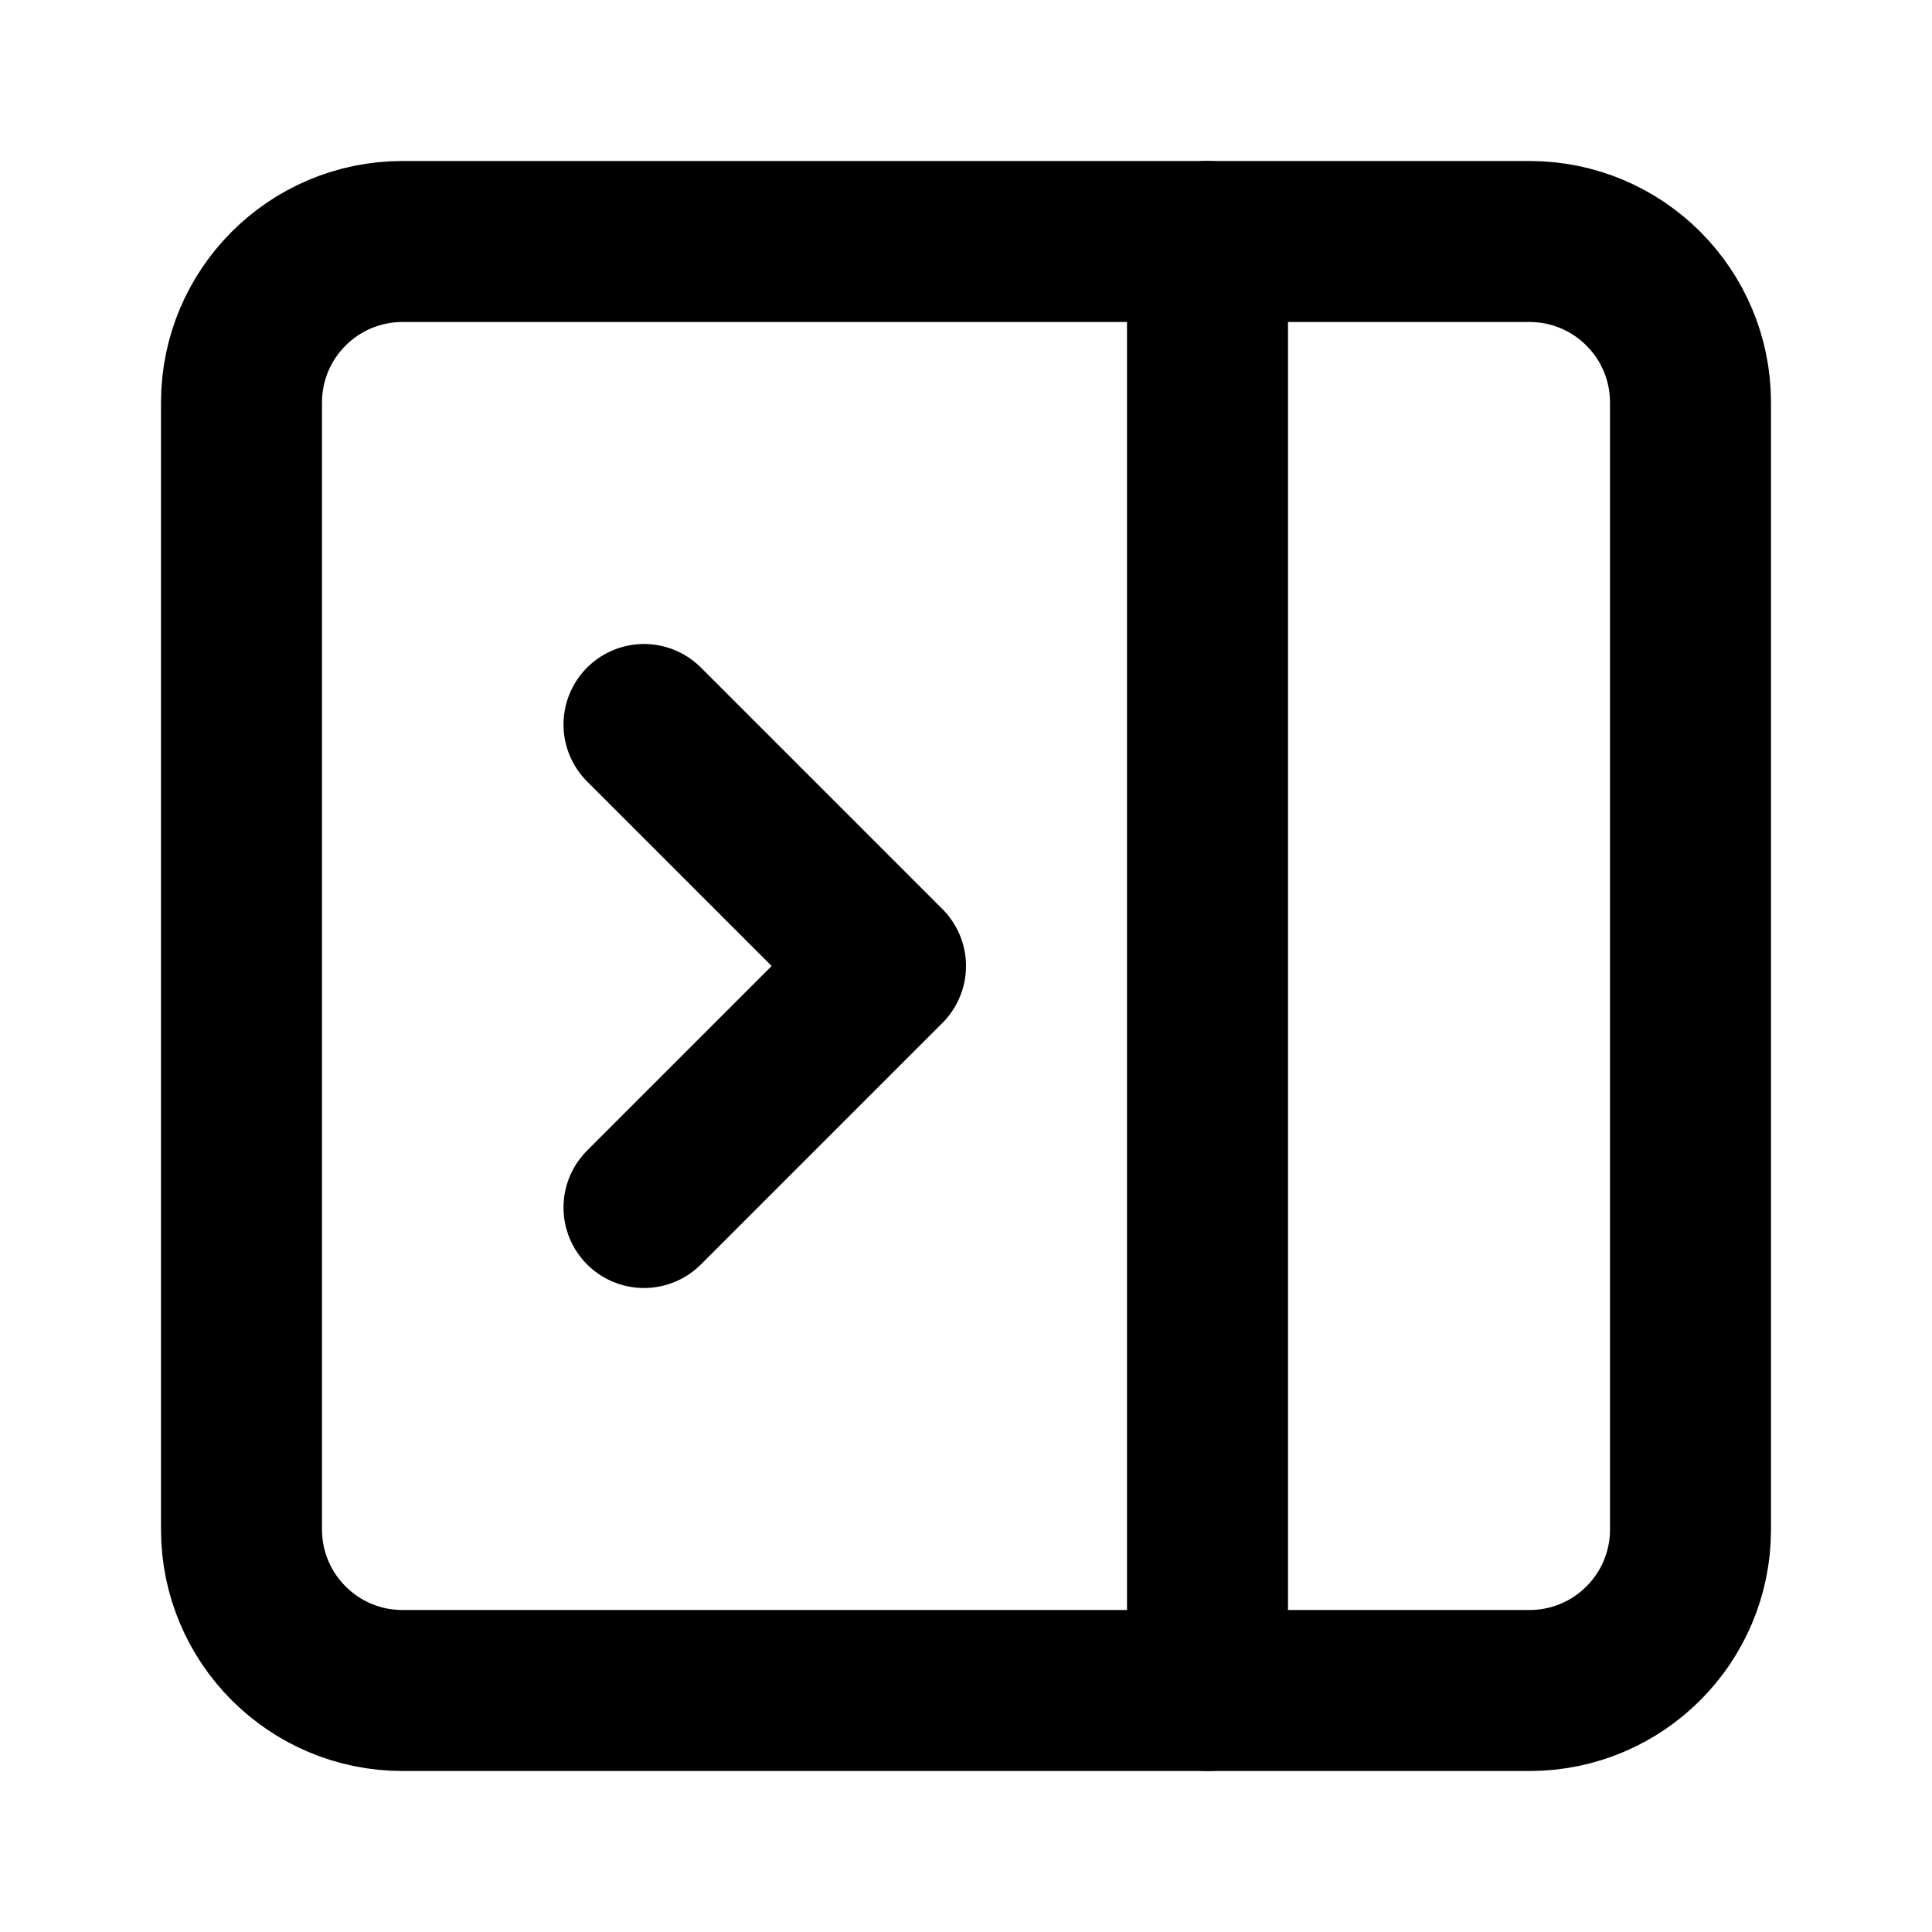
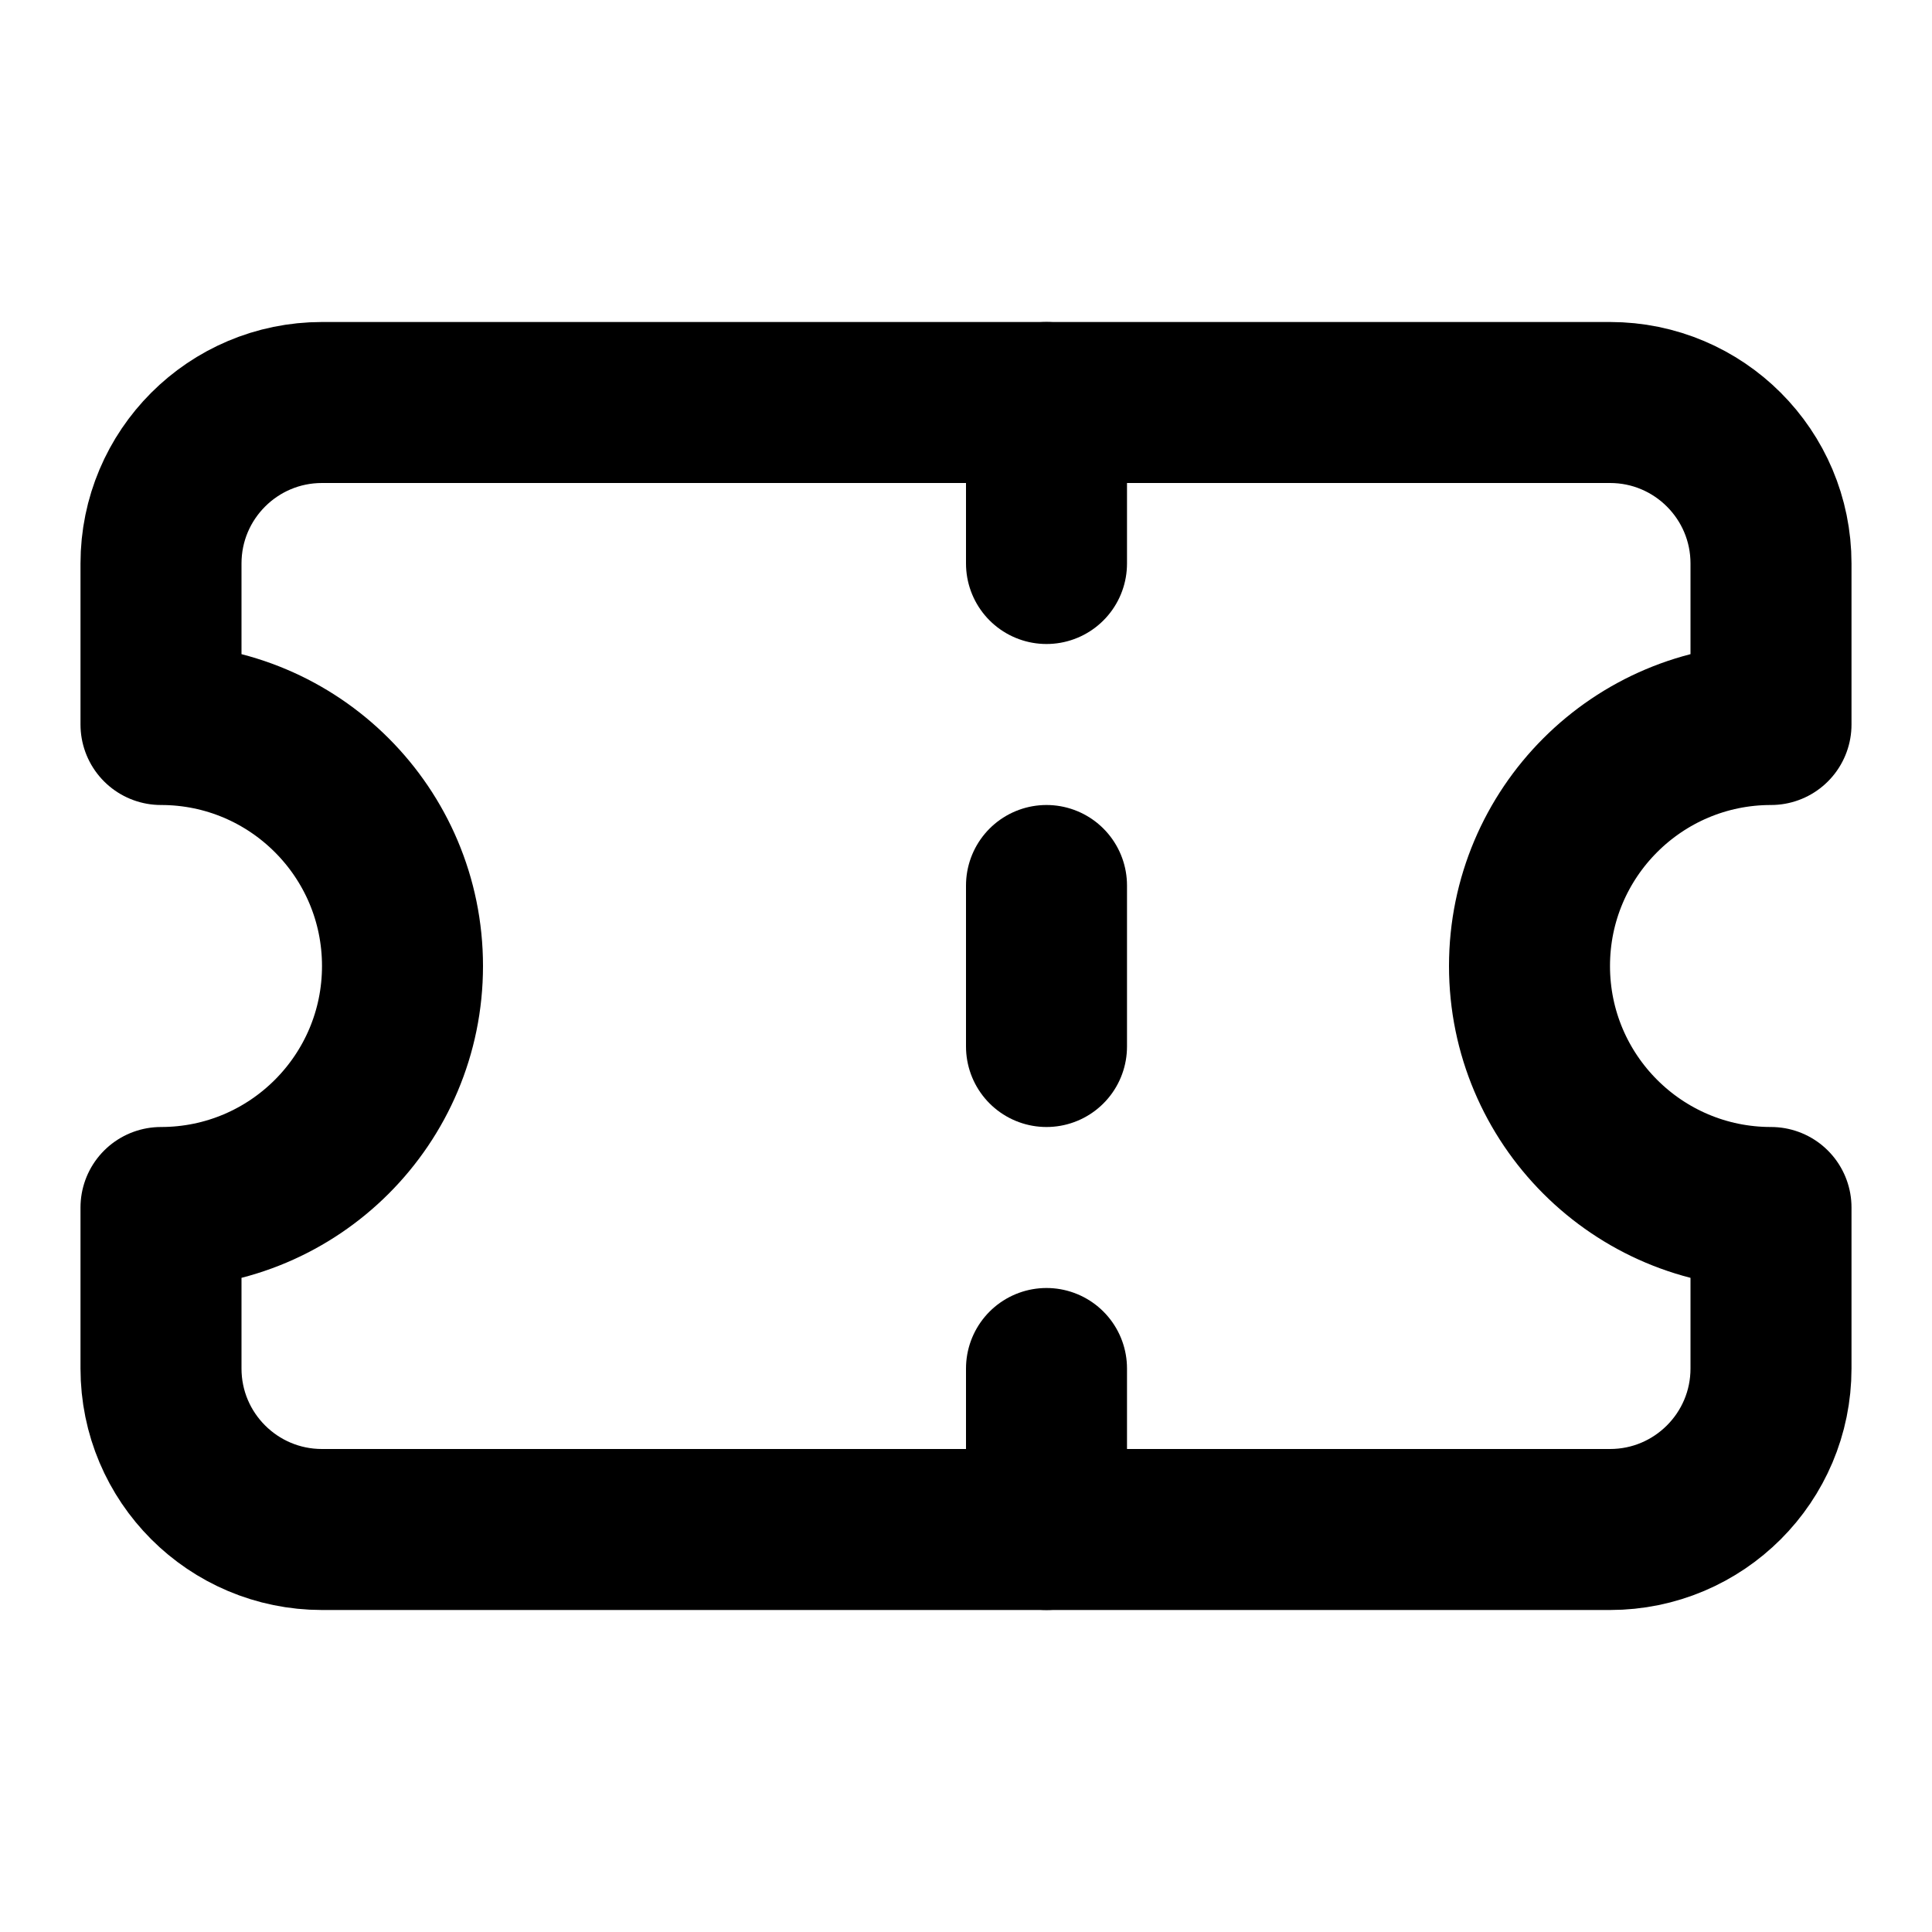
<svg xmlns="http://www.w3.org/2000/svg" width="24" height="24" viewBox="0 0 24 24" fill="none" stroke="currentColor" stroke-width="2" stroke-linecap="round" stroke-linejoin="round">
-   <rect width="18" height="18" x="3" y="3" rx="2" />
-   <path d="M15 3v18" />
-   <path d="m8 9 3 3-3 3" />
+   <path d="M2 9a3 3 0 0 1 0 6v2a2 2 0 0 0 2 2h16a2 2 0 0 0 2-2v-2a3 3 0 0 1 0-6V7a2 2 0 0 0-2-2H4a2 2 0 0 0-2 2Z" />
+   <path d="M13 5v2" />
+   <path d="M13 17v2" />
+   <path d="M13 11v2" />
</svg>
